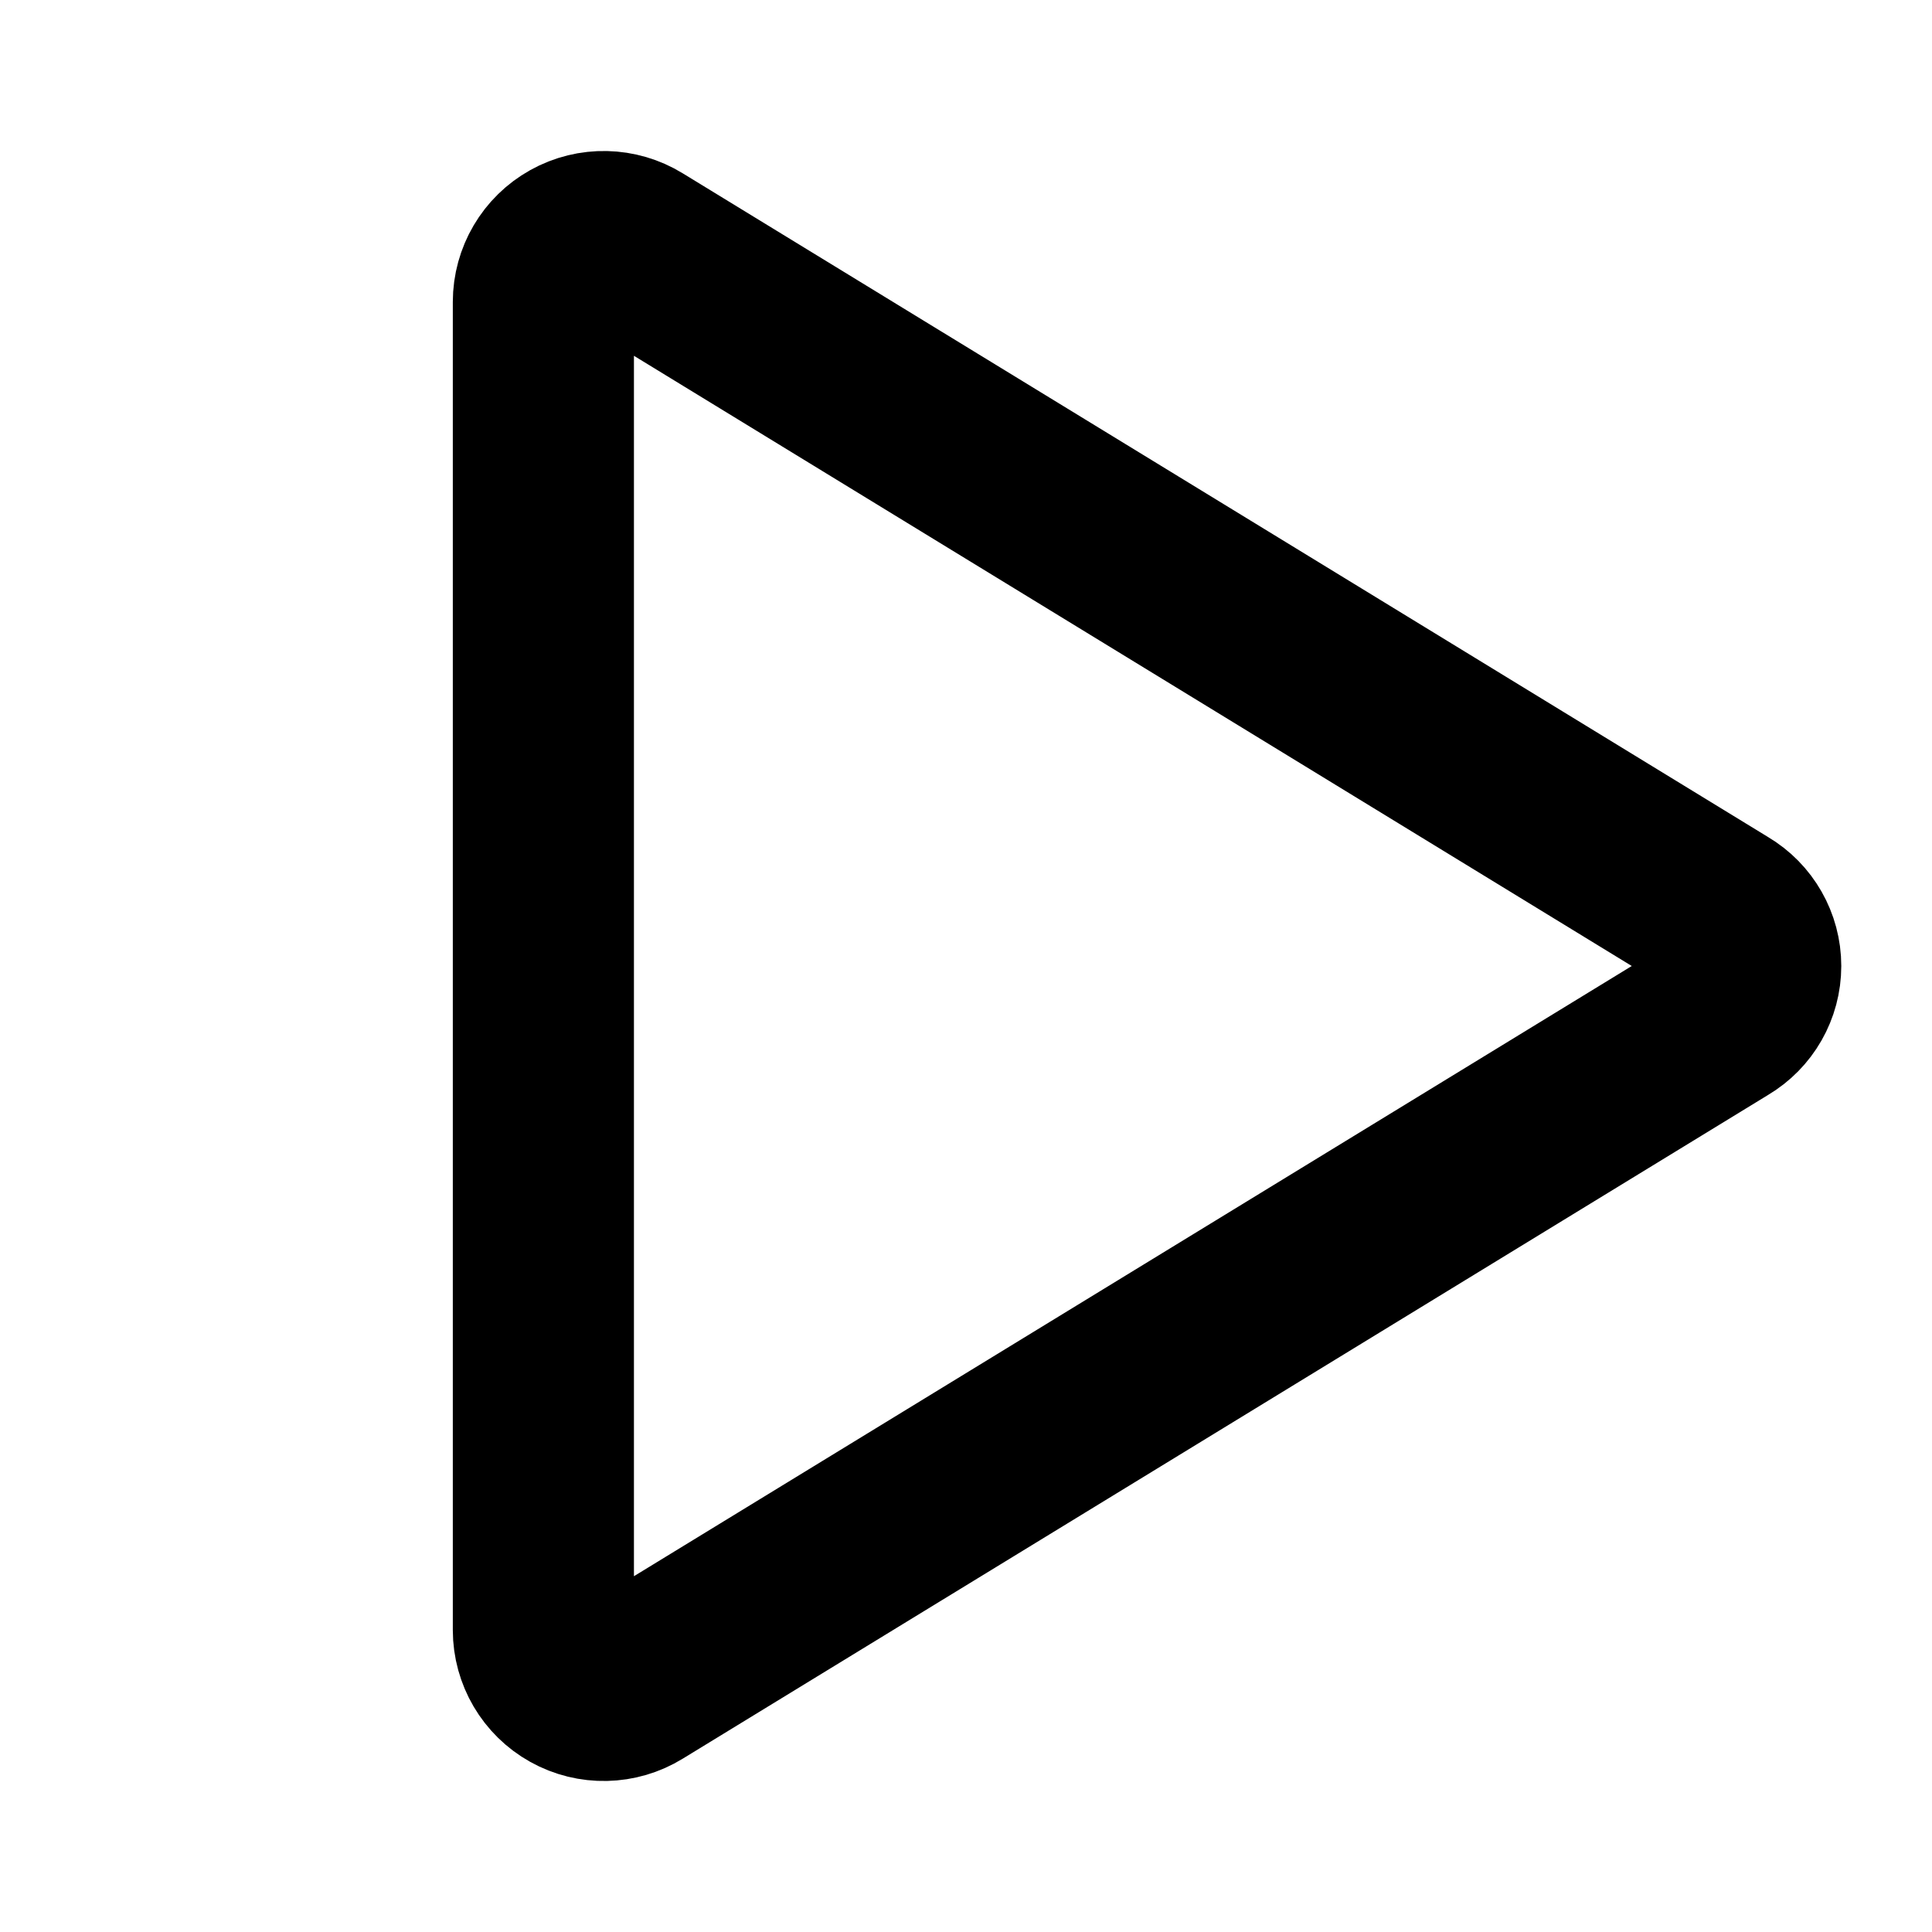
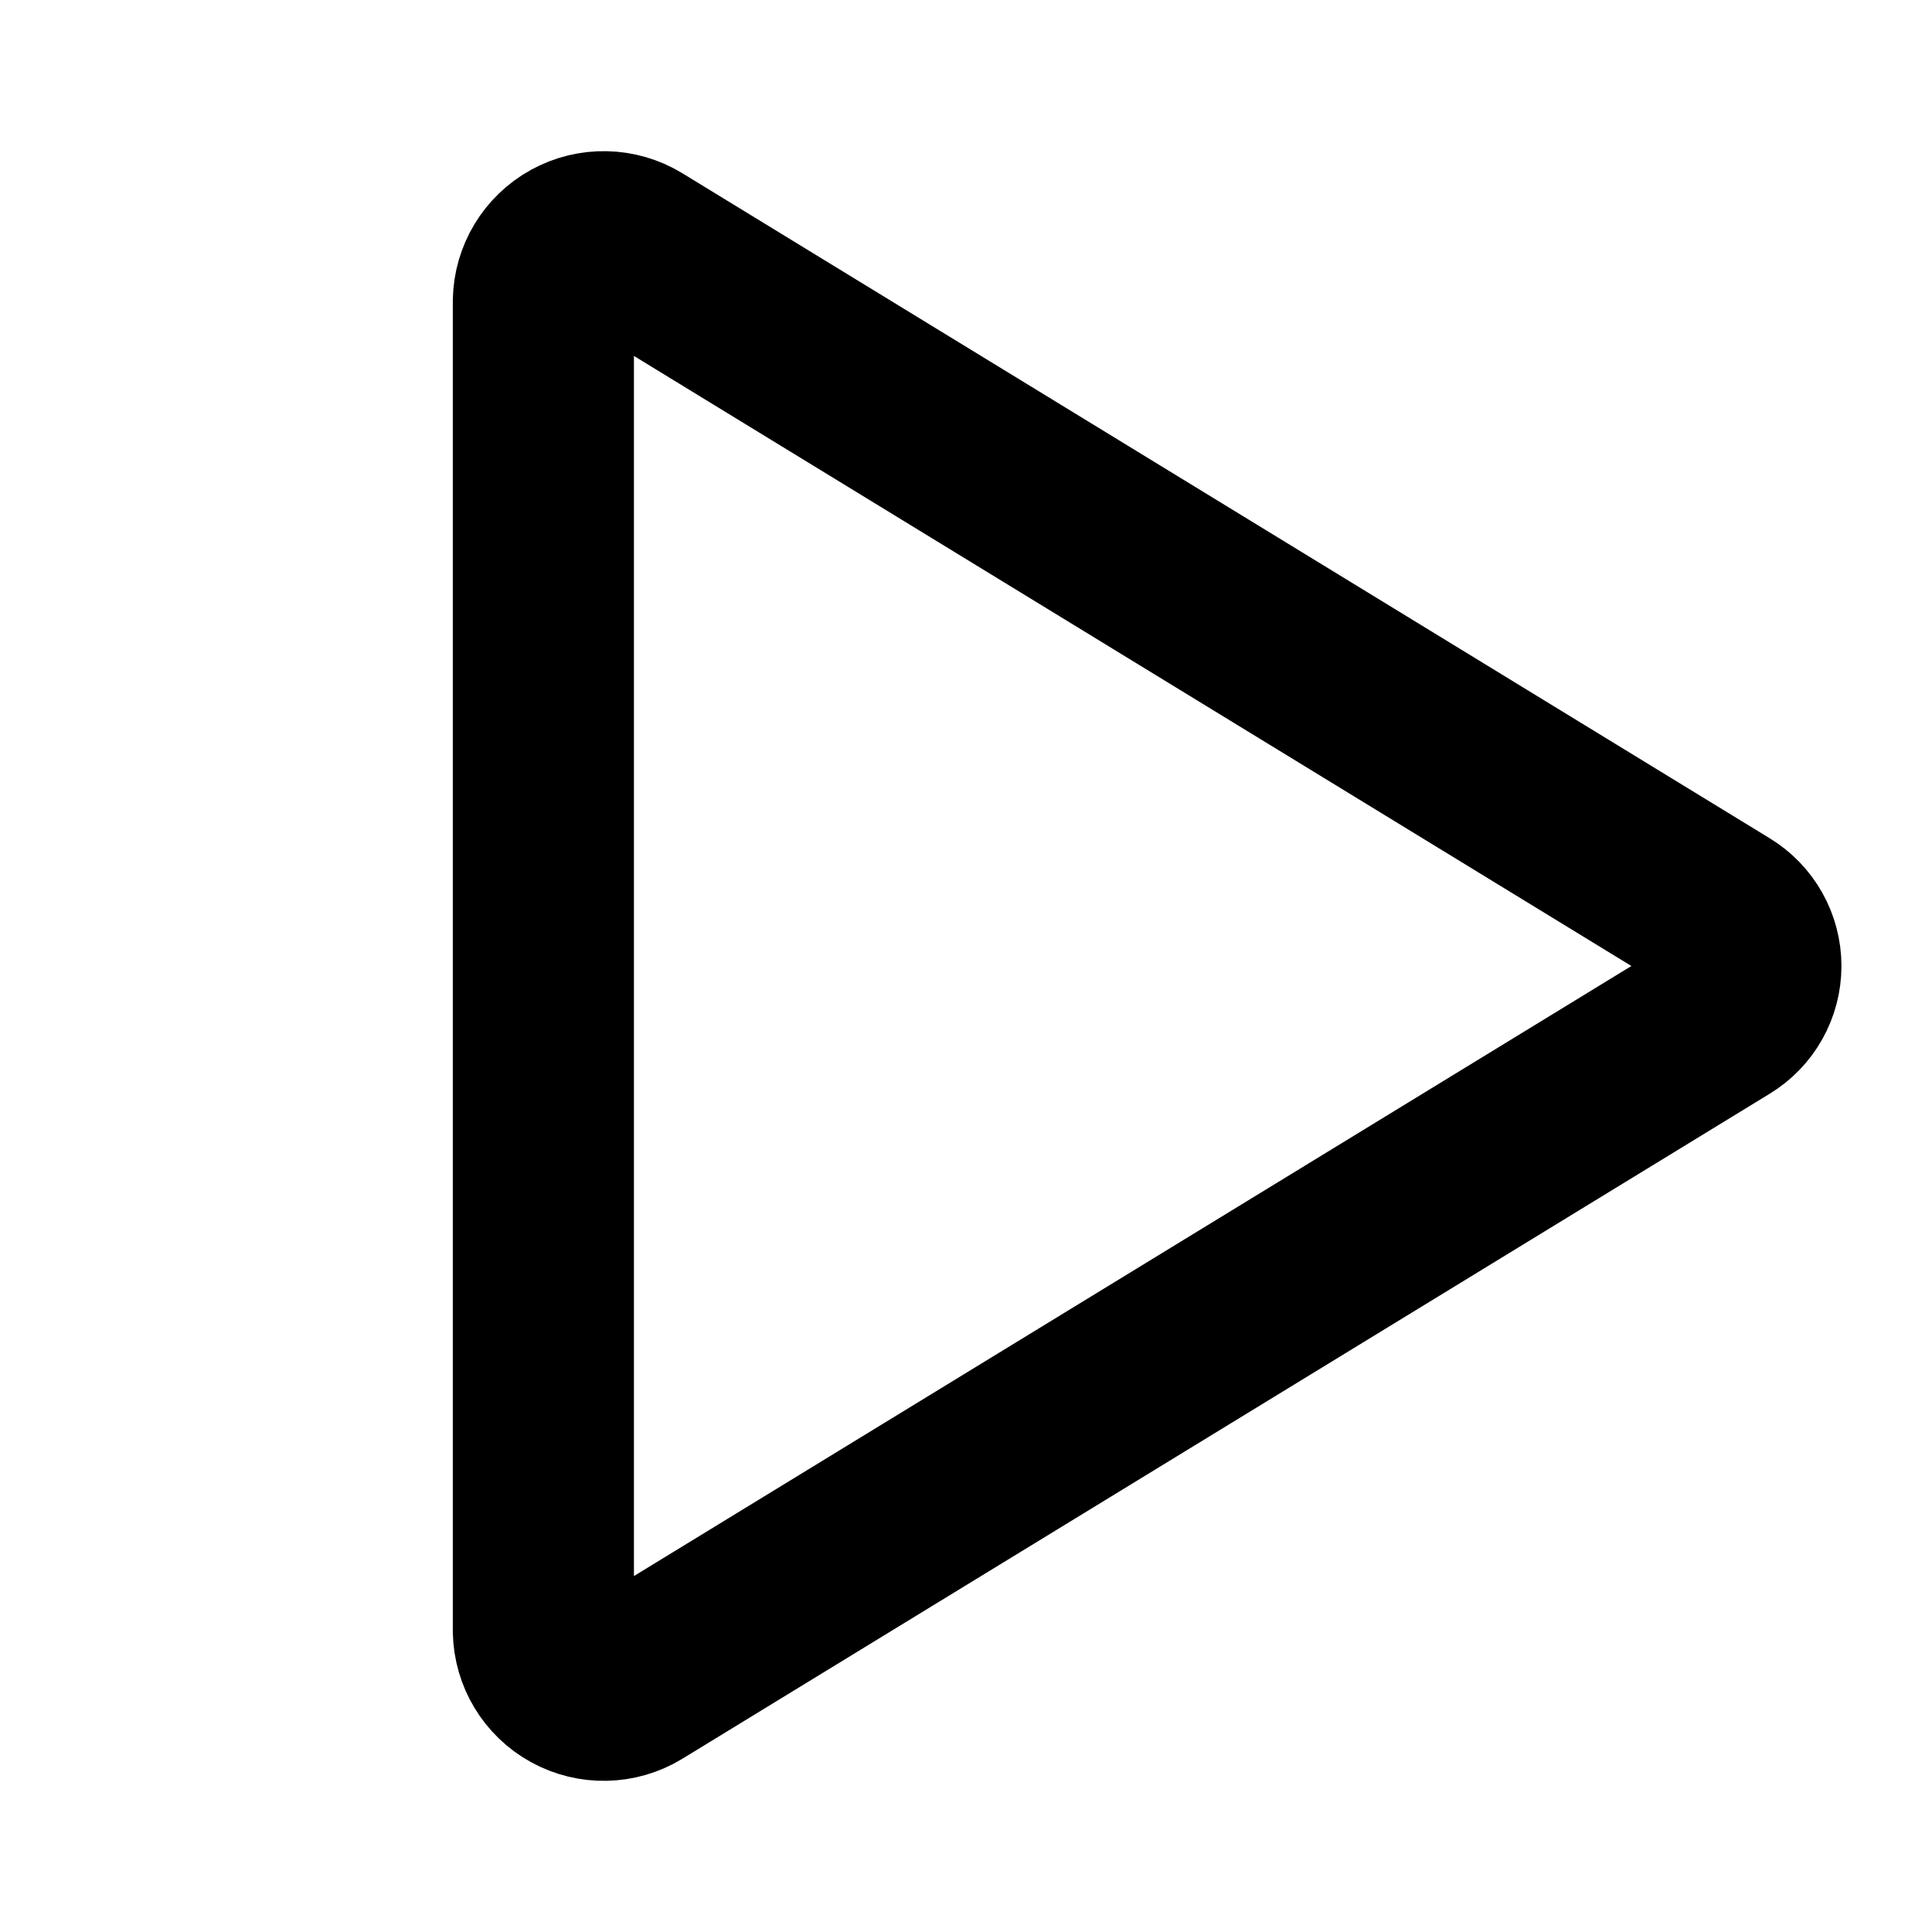
<svg xmlns="http://www.w3.org/2000/svg" viewBox="0 0 256 256">
  <rect width="256" height="256" fill="none" />
-   <path d="M228.1,121.2,84.2,33.2A8,8,0,0,0,72,40V216a8,8,0,0,0,12.2,6.8l143.9-88A7.9,7.9,0,0,0,228.1,121.2Z" fill="none" stroke="#000" stroke-linecap="round" stroke-linejoin="round" stroke-width="24" />
+   <path d="M72,39.88V216.12a8,8,0,0,0,12.15,6.69l144.08-88.12a7.82,7.82,0,0,0,0-13.38L84.15,33.19A8,8,0,0,0,72,39.88Z" fill="none" stroke="currentColor" stroke-linecap="round" stroke-linejoin="round" stroke-width="24" />
</svg>
